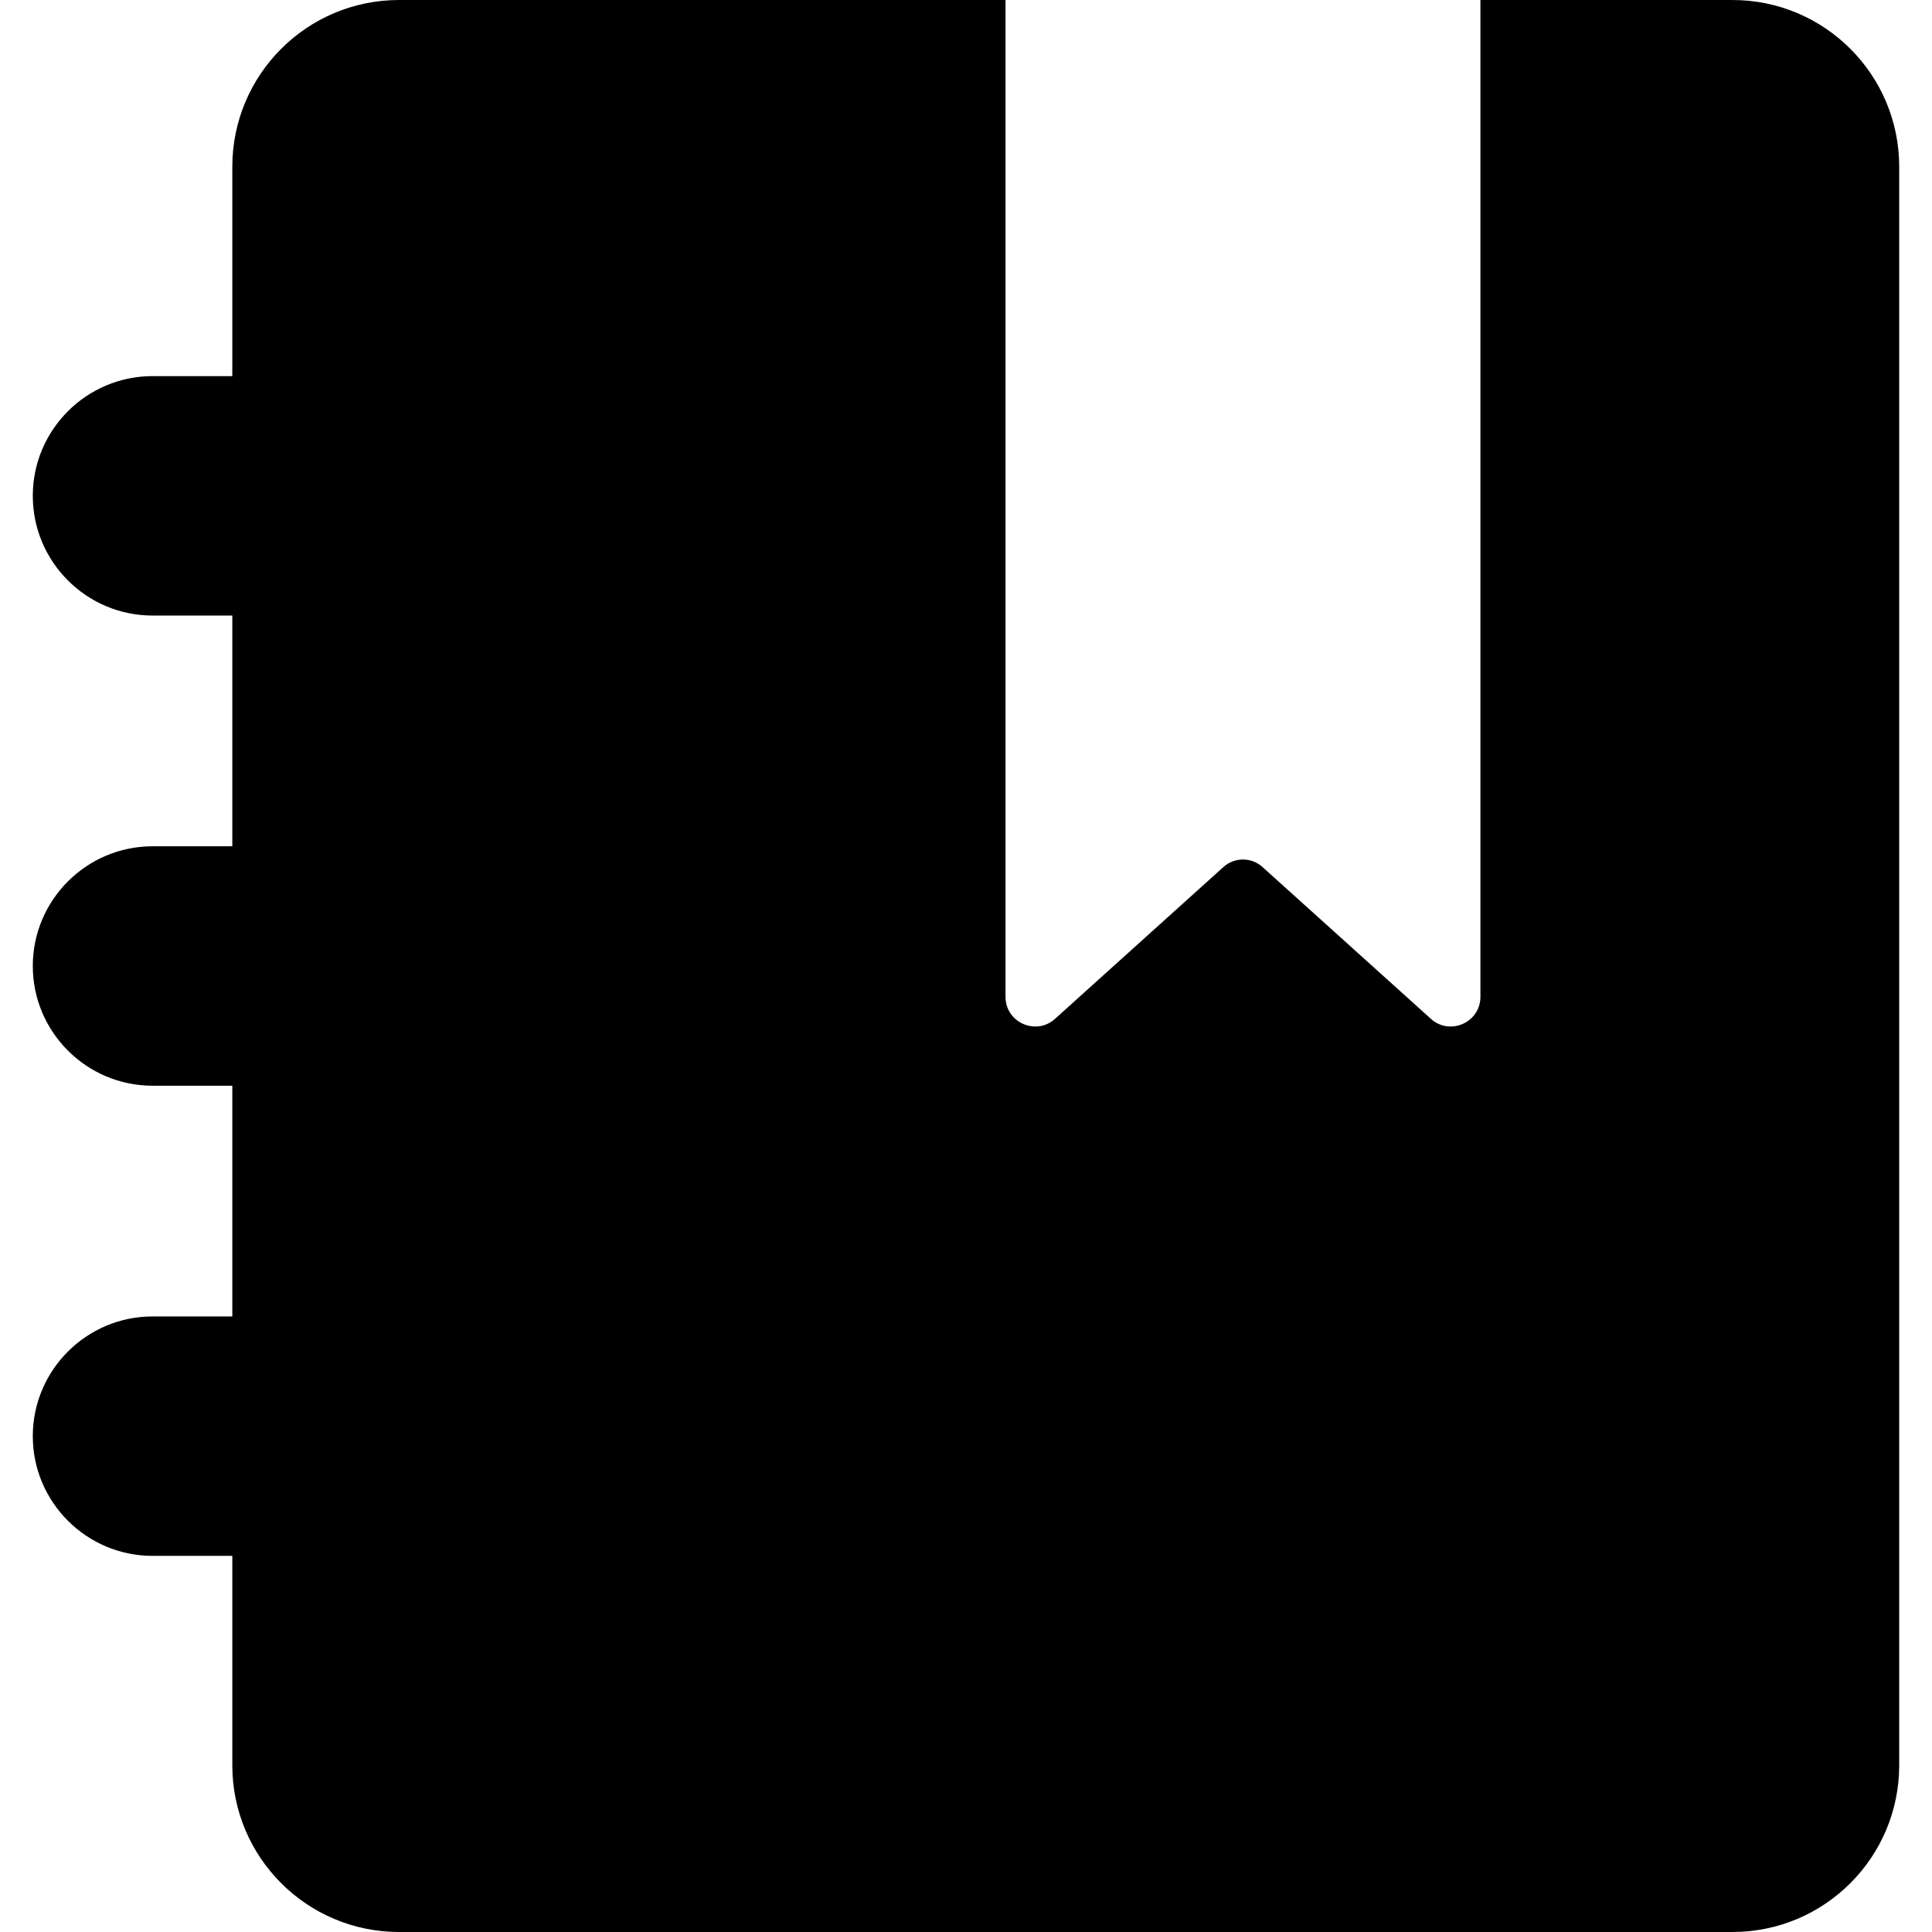
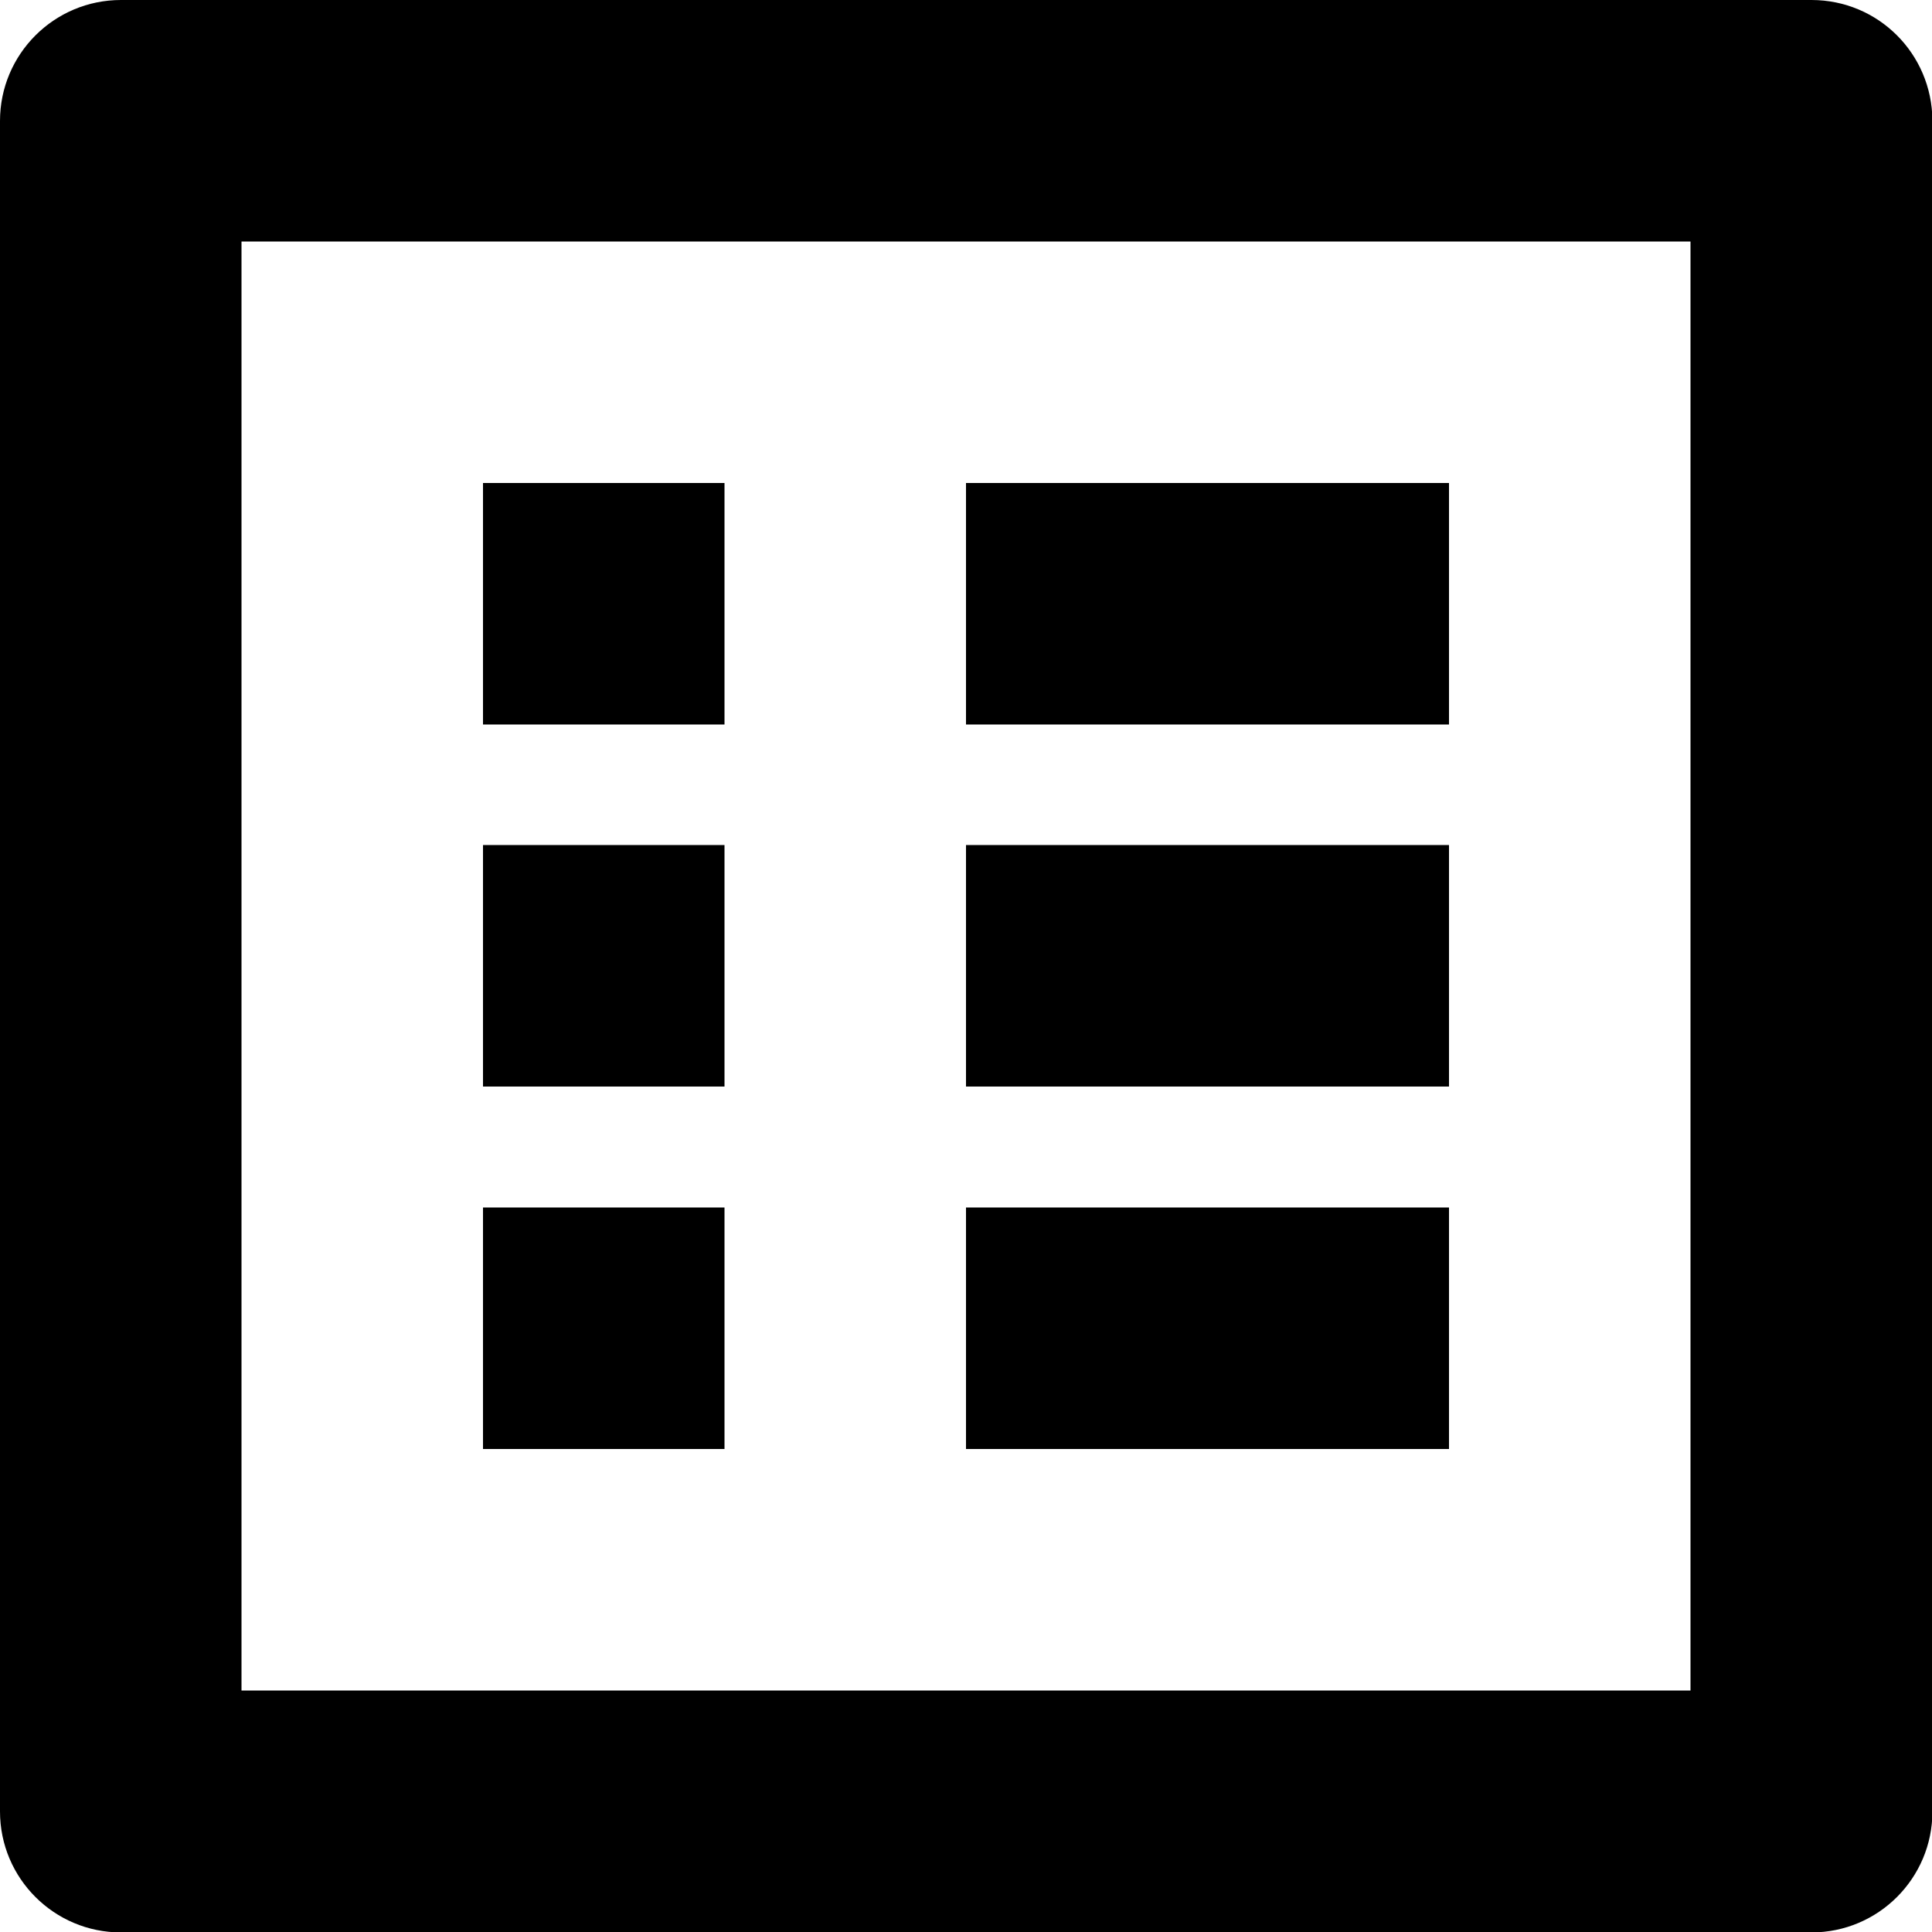
- <svg xmlns="http://www.w3.org/2000/svg" id="summaryLogo" viewBox="-367 152 489 489">
-   <path d="M71.5 641c23.3 0 42.2-18.9 42.2-42.2V194.2c0-23.3-18.9-42.2-42.2-42.2H7.7v252.3c0 6.5-7.7 9.9-12.5 5.6l-42.6-38.4c-2.8-2.6-7.2-2.6-10 0l-42.6 38.4c-4.8 4.3-12.5 0.9-12.5-5.6V152H-266c-23.3 0-42.2 18.9-42.2 42.2v53h-20.2c-16.7 0-30.3 13.6-30.3 30.3s13.6 30.3 30.3 30.3h20.2v58.4h-20.2c-16.7 0-30.3 13.6-30.3 30.3 0 16.7 13.6 30.3 30.3 30.3h20.2v58.4h-20.2c-16.7 0-30.3 13.6-30.3 30.3 0 16.7 13.6 30.3 30.3 30.3h20.2v53c0 23.3 18.9 42.2 42.2 42.2H71.5L71.5 641z" />
+ <svg xmlns="http://www.w3.org/2000/svg" id="summaryLogo" viewBox="-383 168.2 456.8 456.8">
+   <rect x="-268.8" y="282.4" width="57.1" height="57.1" />
+   <rect x="-268.8" y="368" width="57.1" height="57.1" />
+   <rect x="-268.8" y="453.7" width="57.1" height="57.1" />
+   <rect x="-154.6" y="453.7" width="114.2" height="57.1" />
+   <path d="M45.3 168.2h-399.7c-15.8 0-28.6 12.8-28.6 28.6v399.7c0 15.8 12.8 28.6 28.6 28.6H45.3c15.8 0 28.6-12.8 28.6-28.6V196.7C73.8 180.9 61.1 168.2 45.3 168.2zM16.7 567.9h-342.6V225.3H16.7V567.9z" />
+   <rect x="-154.6" y="368" width="114.2" height="57.1" />
+   <rect x="-154.6" y="282.4" width="114.2" height="57.1" />
</svg>
